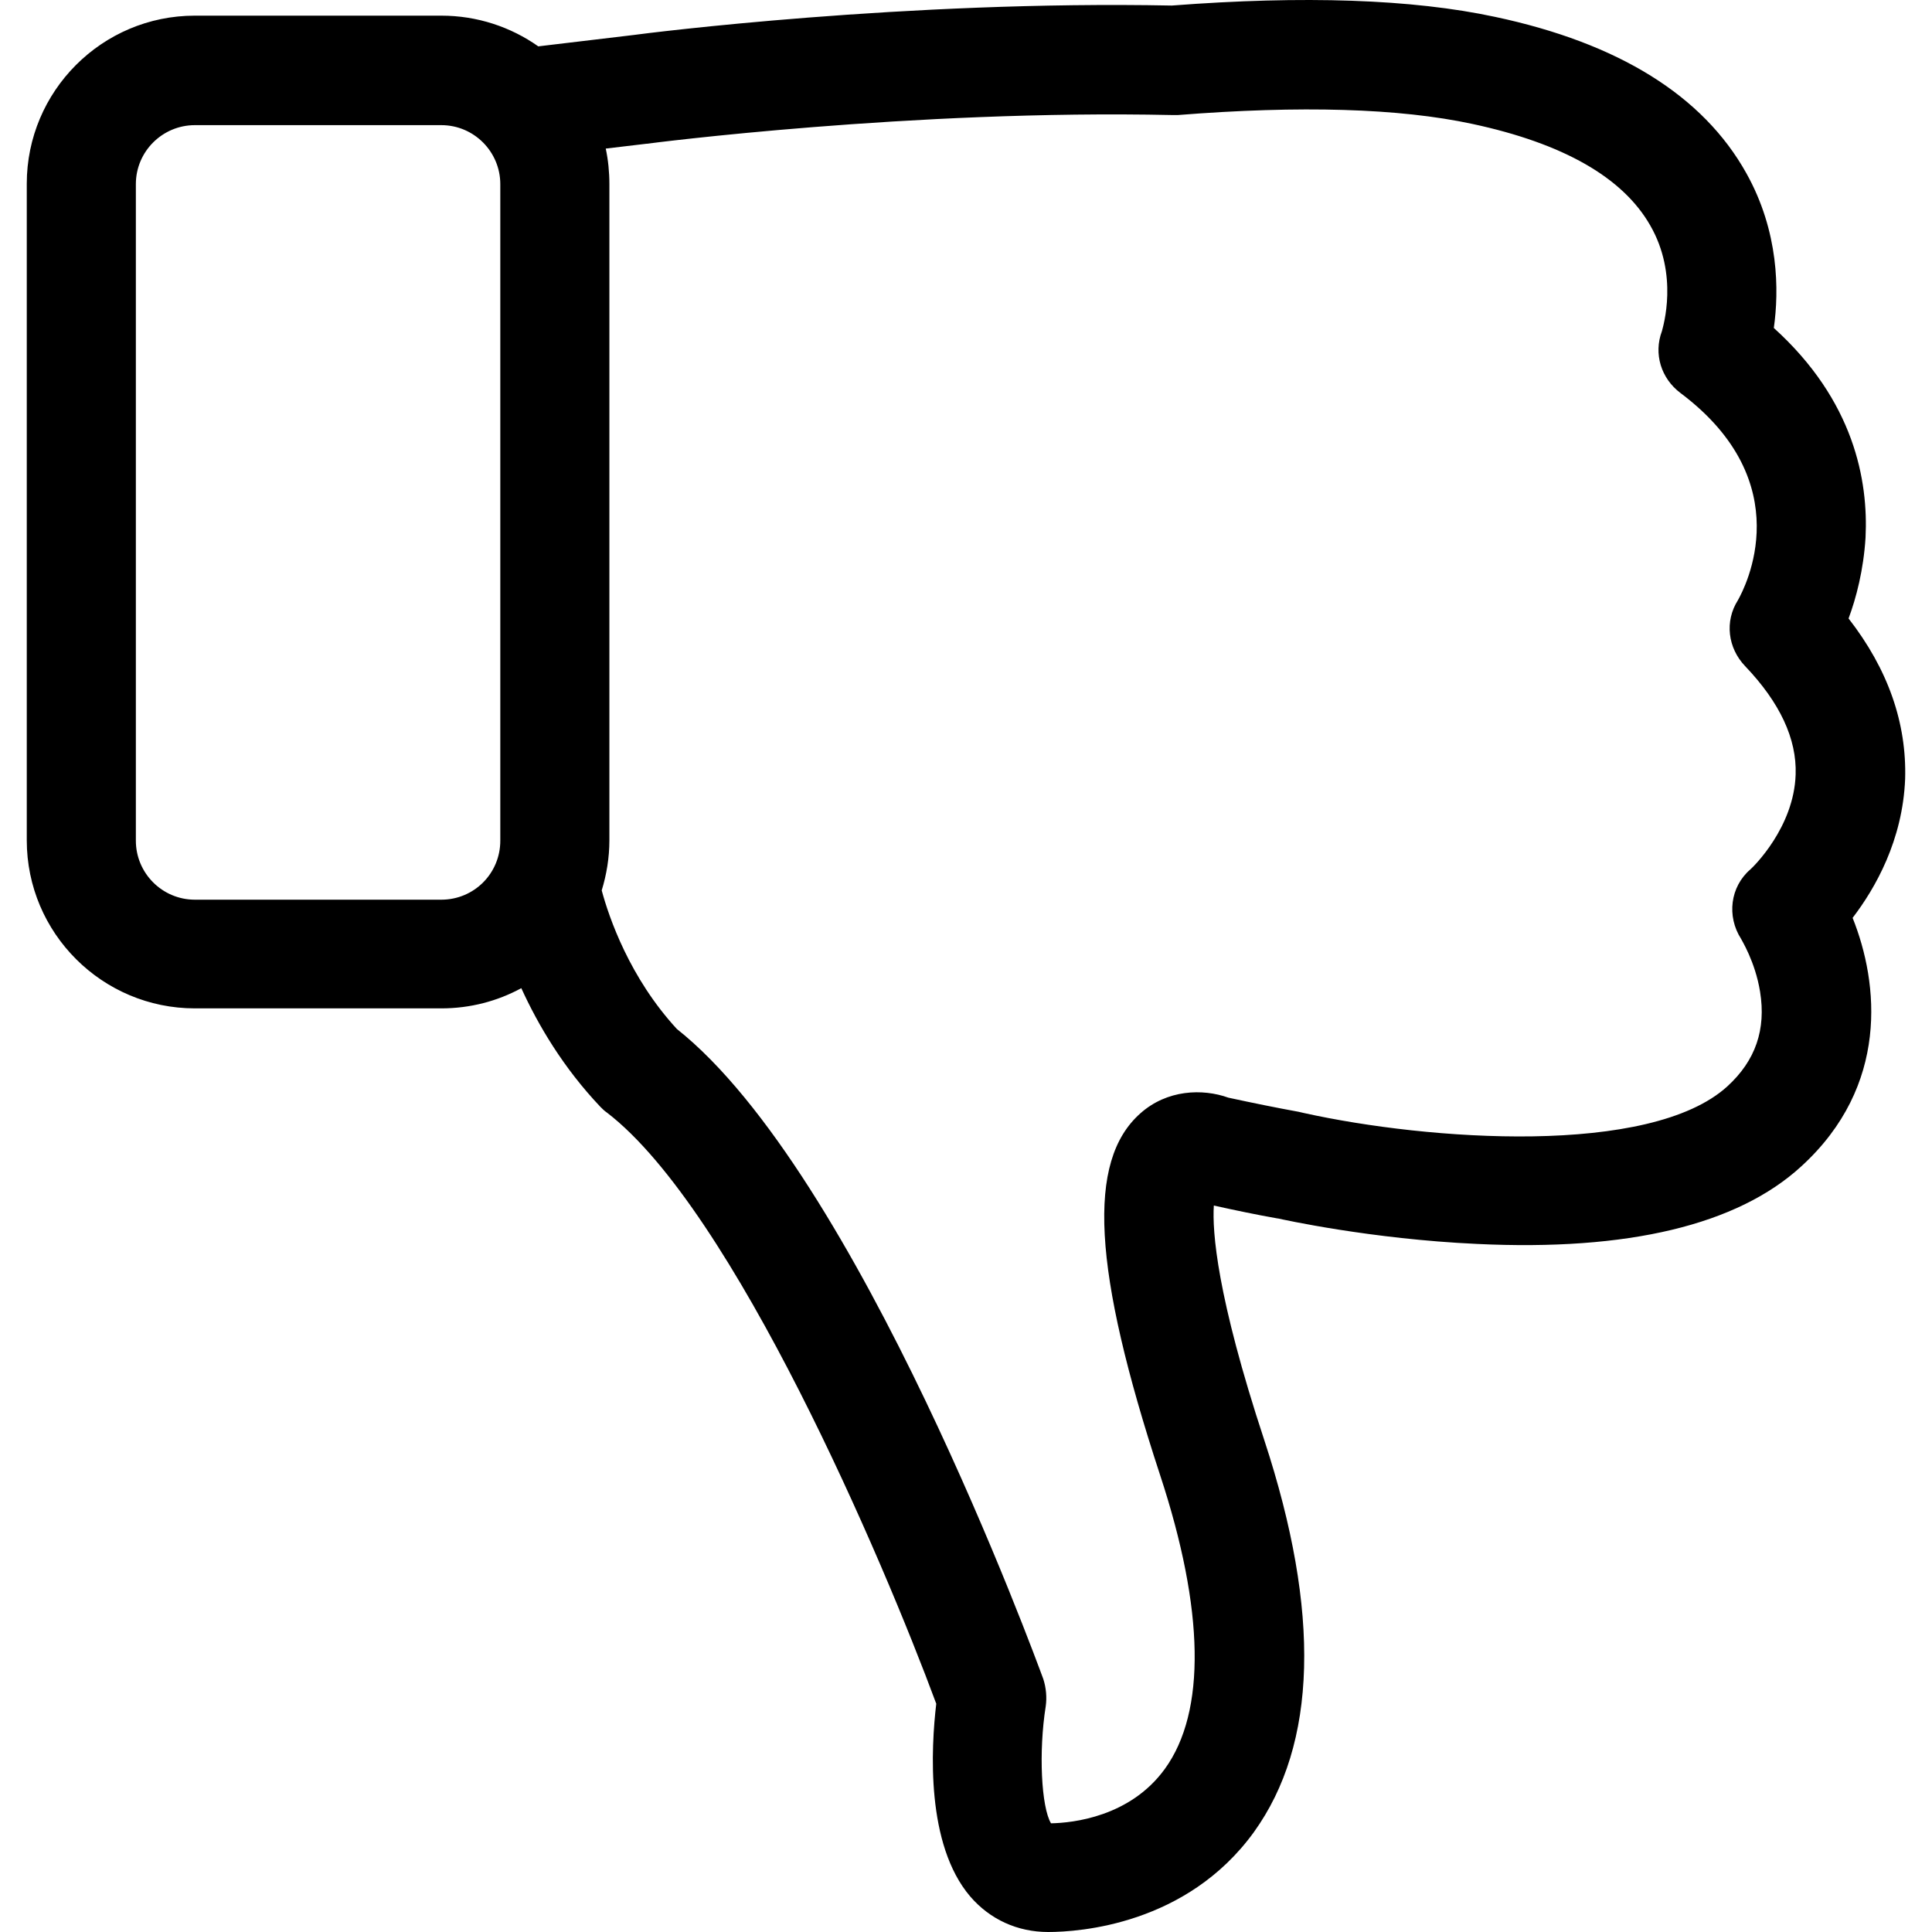
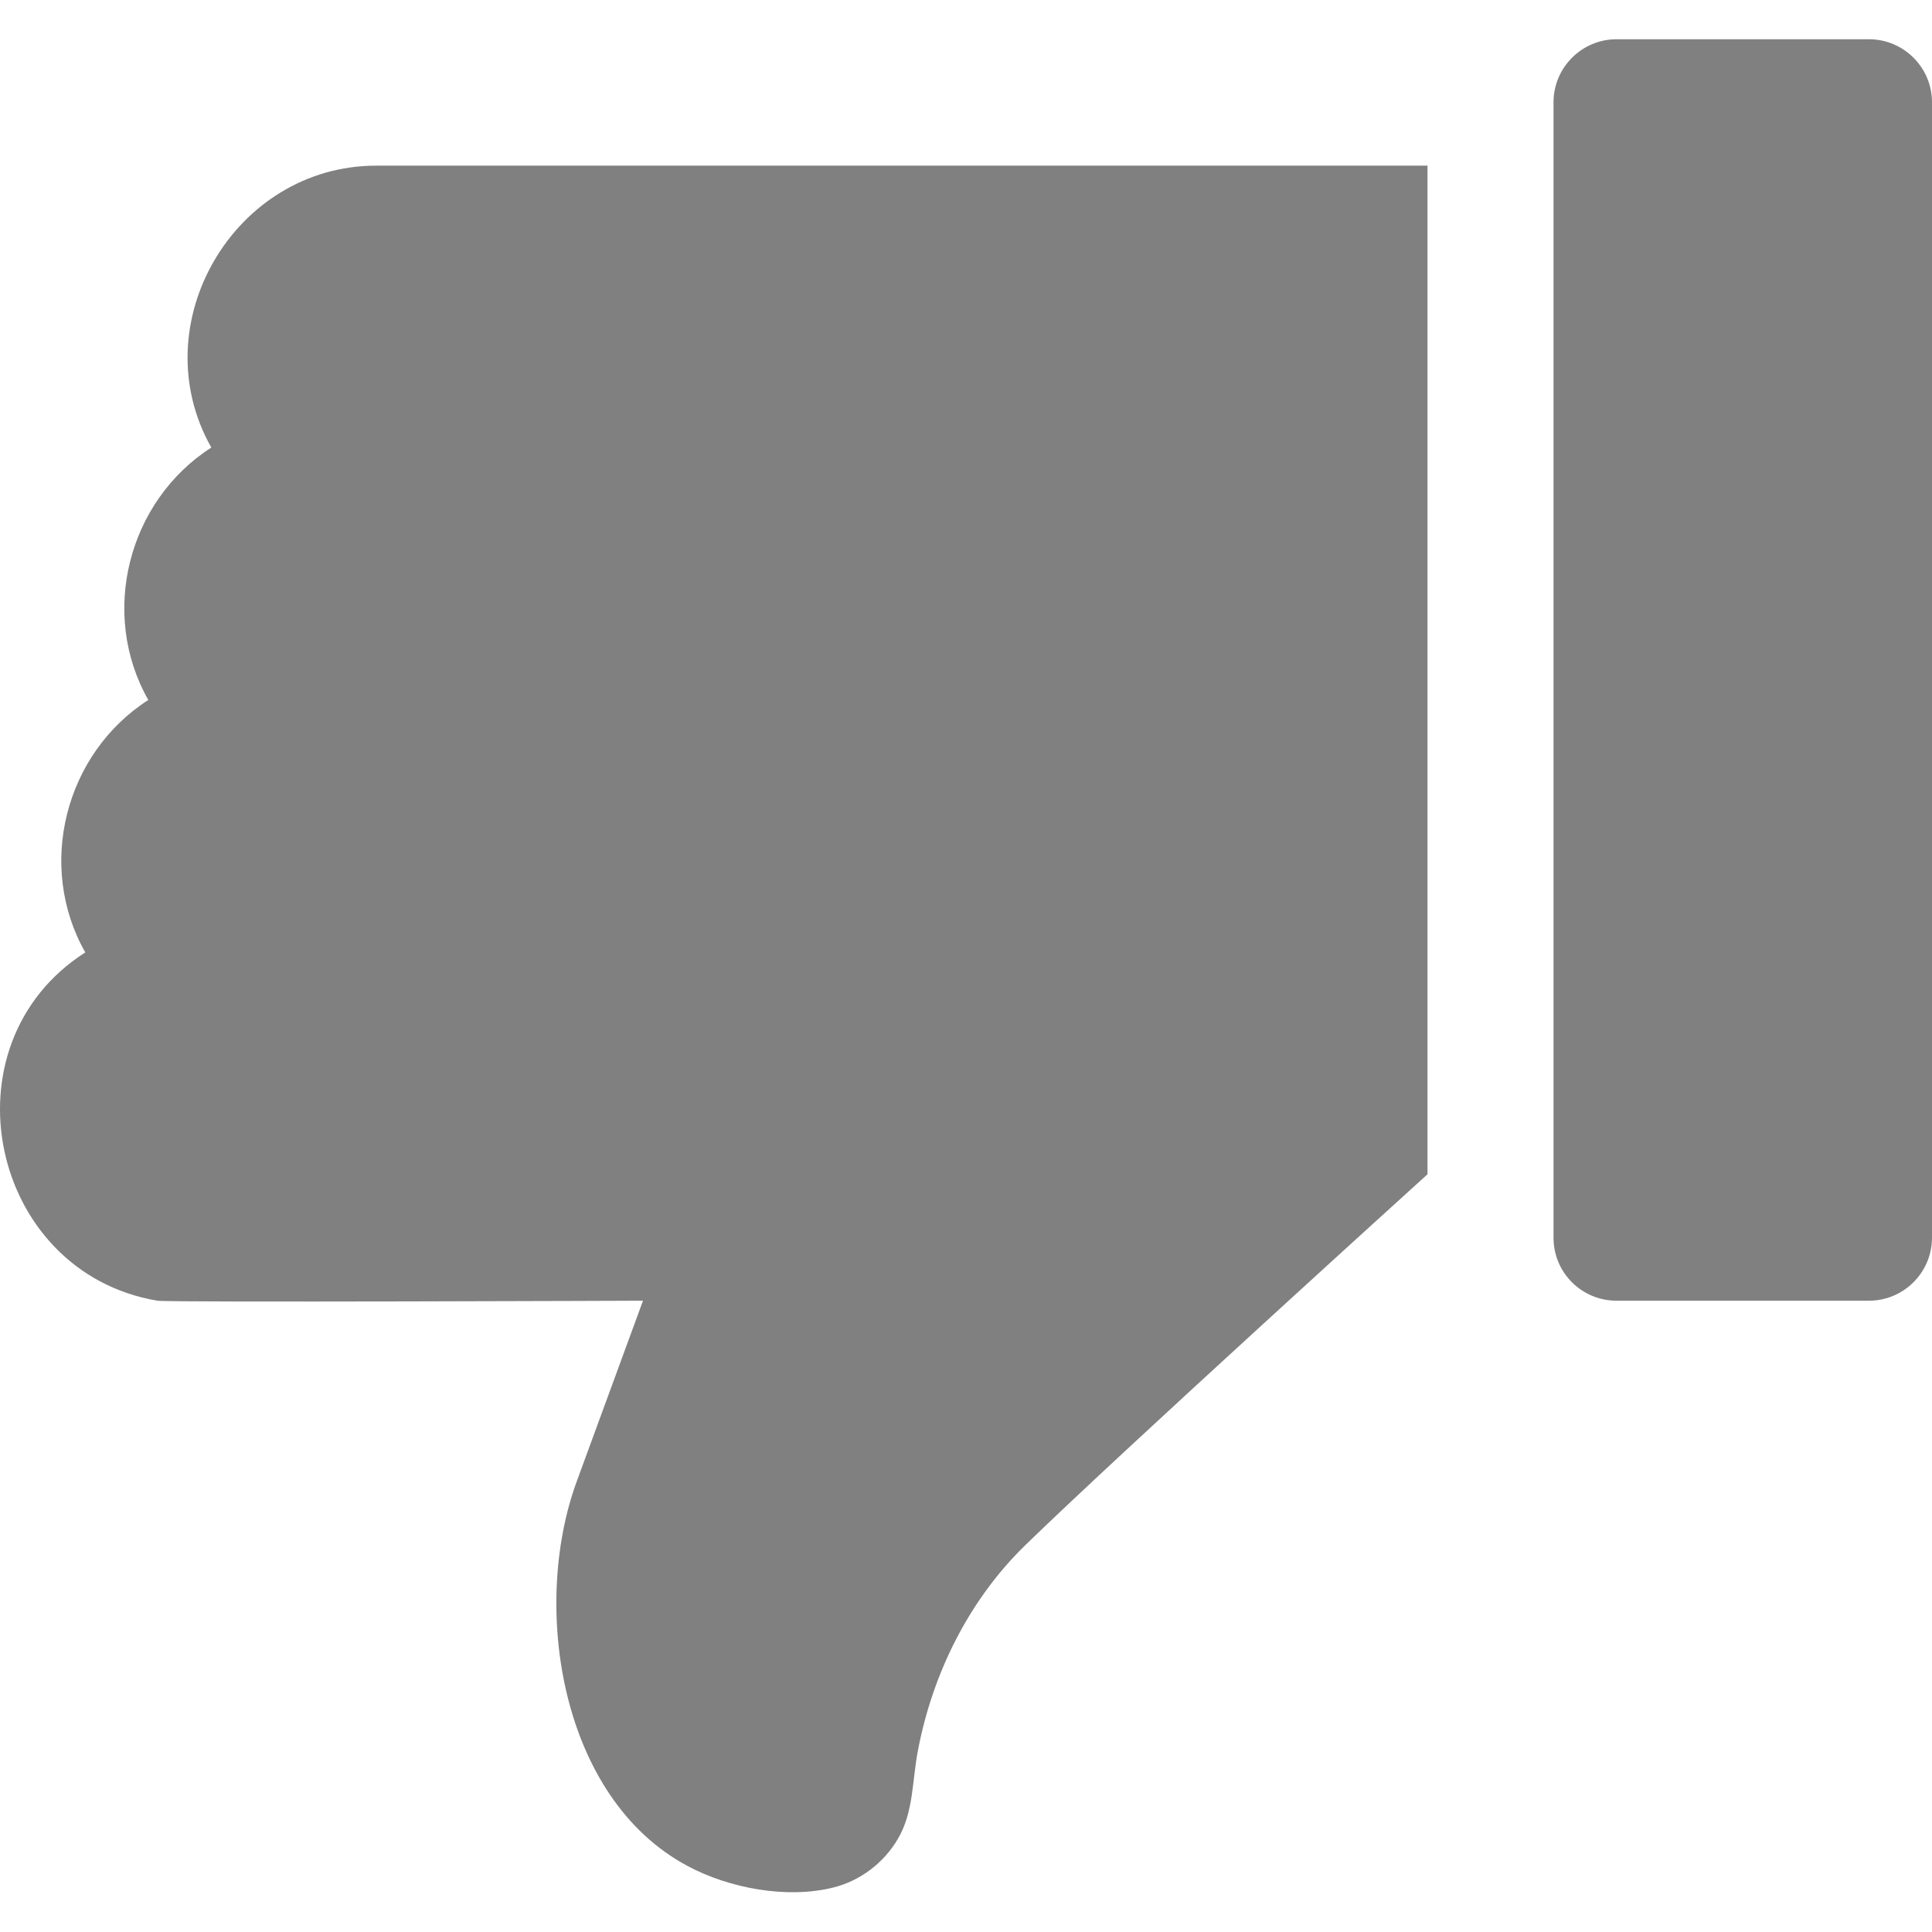
- <svg xmlns="http://www.w3.org/2000/svg" version="1.1" id="Capa_1" x="0px" y="0px" viewBox="0 0 478.174 478.174" style="enable-background:new 0 0 478.174 478.174;" xml:space="preserve">
+ <svg xmlns="http://www.w3.org/2000/svg" version="1.1" id="Layer_1" x="0px" y="0px" viewBox="0 0 512 512" fill="#808080" style="enable-background:new 0 0 512 512;" xml:space="preserve">
  <g>
-     <path d="M457.525,153.074c1.9-5.1,3.7-12,4.2-20c0.7-14.1-2.8-33.9-22.7-51.9c1.3-9.2,1.3-23.8-6.8-38.3   c-10.7-19.2-31.6-32.2-62.2-38.7c-20.5-4.4-47.4-5.3-80-2.8c-65.7-1.3-129.7,6.8-133.3,7.3l-23.5,2.8c-6.8-4.8-15.1-7.6-24-7.6h-61   c-23,0-41.6,18.7-41.6,41.6v162.5c0,23,18.7,41.6,41.6,41.6h61c7.2,0,13.9-1.8,19.8-5c4.2,9.2,10.4,19.7,19.6,29.4   c0.5,0.5,1,1,1.6,1.4c31.4,24.1,68.4,110.9,81.5,146.3c-1.3,11-2.6,34.8,8.4,47.7c4.9,5.7,11.7,8.8,19.3,8.8   c7.7,0,34.3-1.8,50.9-24.7c15.7-21.8,16.6-54.4,2.6-97c-11.8-35.8-12.9-51.7-12.5-58.1c5.4,1.2,10.7,2.3,15.8,3.2h0.1   c0.9,0.2,22.9,5.1,49.2,6.3c37.4,1.8,64.5-4.7,80.3-19.2c21.8-19.9,19.2-45.3,12.7-61.5c5.6-7.3,12.4-19.2,13-34.4   C471.925,178.974,467.325,165.674,457.525,153.074z M109.225,222.674h-61c-8.1,0-14.6-6.6-14.6-14.6v-162.5   c0-8.1,6.6-14.6,14.6-14.6h61c8.1,0,14.6,6.6,14.6,14.6v162.5C123.825,216.174,117.325,222.674,109.225,222.674z M430.925,232.374   c0,0.1,3.5,5.6,4.7,13.1c1.5,9.3-1.1,17-8.1,23.4c-19.1,17.4-74.1,13.4-104.8,6.6c-0.4-0.1-0.8-0.2-1.3-0.3   c-5.5-1-11.4-2.2-17.4-3.5c-6.4-2.3-15.2-2-21.8,3.9c-13.3,11.8-11.8,38.6,4.9,89.5c11,33.4,11.4,58.6,1.2,72.7   c-8.6,11.9-22.8,13.4-28.2,13.5c-2.4-4-3.1-17.7-1.3-29c0.3-2.2,0.1-4.5-0.6-6.7c-1.9-5.1-45.8-125.3-90.7-160.9   c-11.7-12.7-16.8-27.6-18.6-34.3c1.2-3.9,1.9-8.1,1.9-12.4v-162.4c0-3-0.3-6-0.9-8.8l10.1-1.2h0.1c0.6-0.1,65.7-8.5,130-7.1   c0.4,0,0.9,0,1.4,0c30.3-2.4,54.8-1.7,72.9,2.2c22.4,4.8,37.2,13.2,44,25.1c7.1,12.3,3.2,25,2.9,26.2c-2.1,5.6-0.2,11.7,4.6,15.3   c29.6,22.2,16,48.1,14.2,51.3c-3.3,5.2-2.5,11.8,1.8,16.3c8.6,9,12.8,18,12.5,26.8c-0.4,13.1-10.5,22.9-11.2,23.5   C428.225,219.474,427.325,226.774,430.925,232.374z" />
+     <g>
+       <path d="M428.4,344.7h66.9c9.2,0,16.7-7.5,16.7-16.7V27.1c0-9.2-7.5-16.7-16.7-16.7h-66.9c-9.2,0-16.7,7.5-16.7,16.7V328    C411.7,337.3,419.2,344.7,428.4,344.7z" />
+     </g>
  </g>
  <g>
- </g>
-   <g>
- </g>
-   <g>
- </g>
-   <g>
- </g>
-   <g>
- </g>
-   <g>
- </g>
-   <g>
- </g>
-   <g>
- </g>
-   <g>
- </g>
-   <g>
- </g>
-   <g>
- </g>
-   <g>
- </g>
-   <g>
- </g>
-   <g>
- </g>
-   <g>
- </g>
+     <g>
+       <path d="M41.7,344.7c2.7,0.5,128.7,0,128.7,0l-17.6,48c-12.1,33.2-4.3,83.8,29.4,101.8c11,5.9,26.3,8.8,38.7,5.7    c7.1-1.8,13.3-6.5,17-12.8c4.3-7.2,3.8-15.7,5.4-23.7c3.9-20.3,13.5-39.7,28.4-54.2c26-25.3,106.6-98.3,106.6-98.3V43.9H99.7    c-37.6,0-62.2,42-43.7,74.7c-22.1,14.2-29.7,44-16.7,66.9c-22.1,14.2-29.7,44-16.7,66.9C-15.6,276.8-2.8,337.2,41.7,344.7z" />
+     </g>
+   </g>
</svg>
